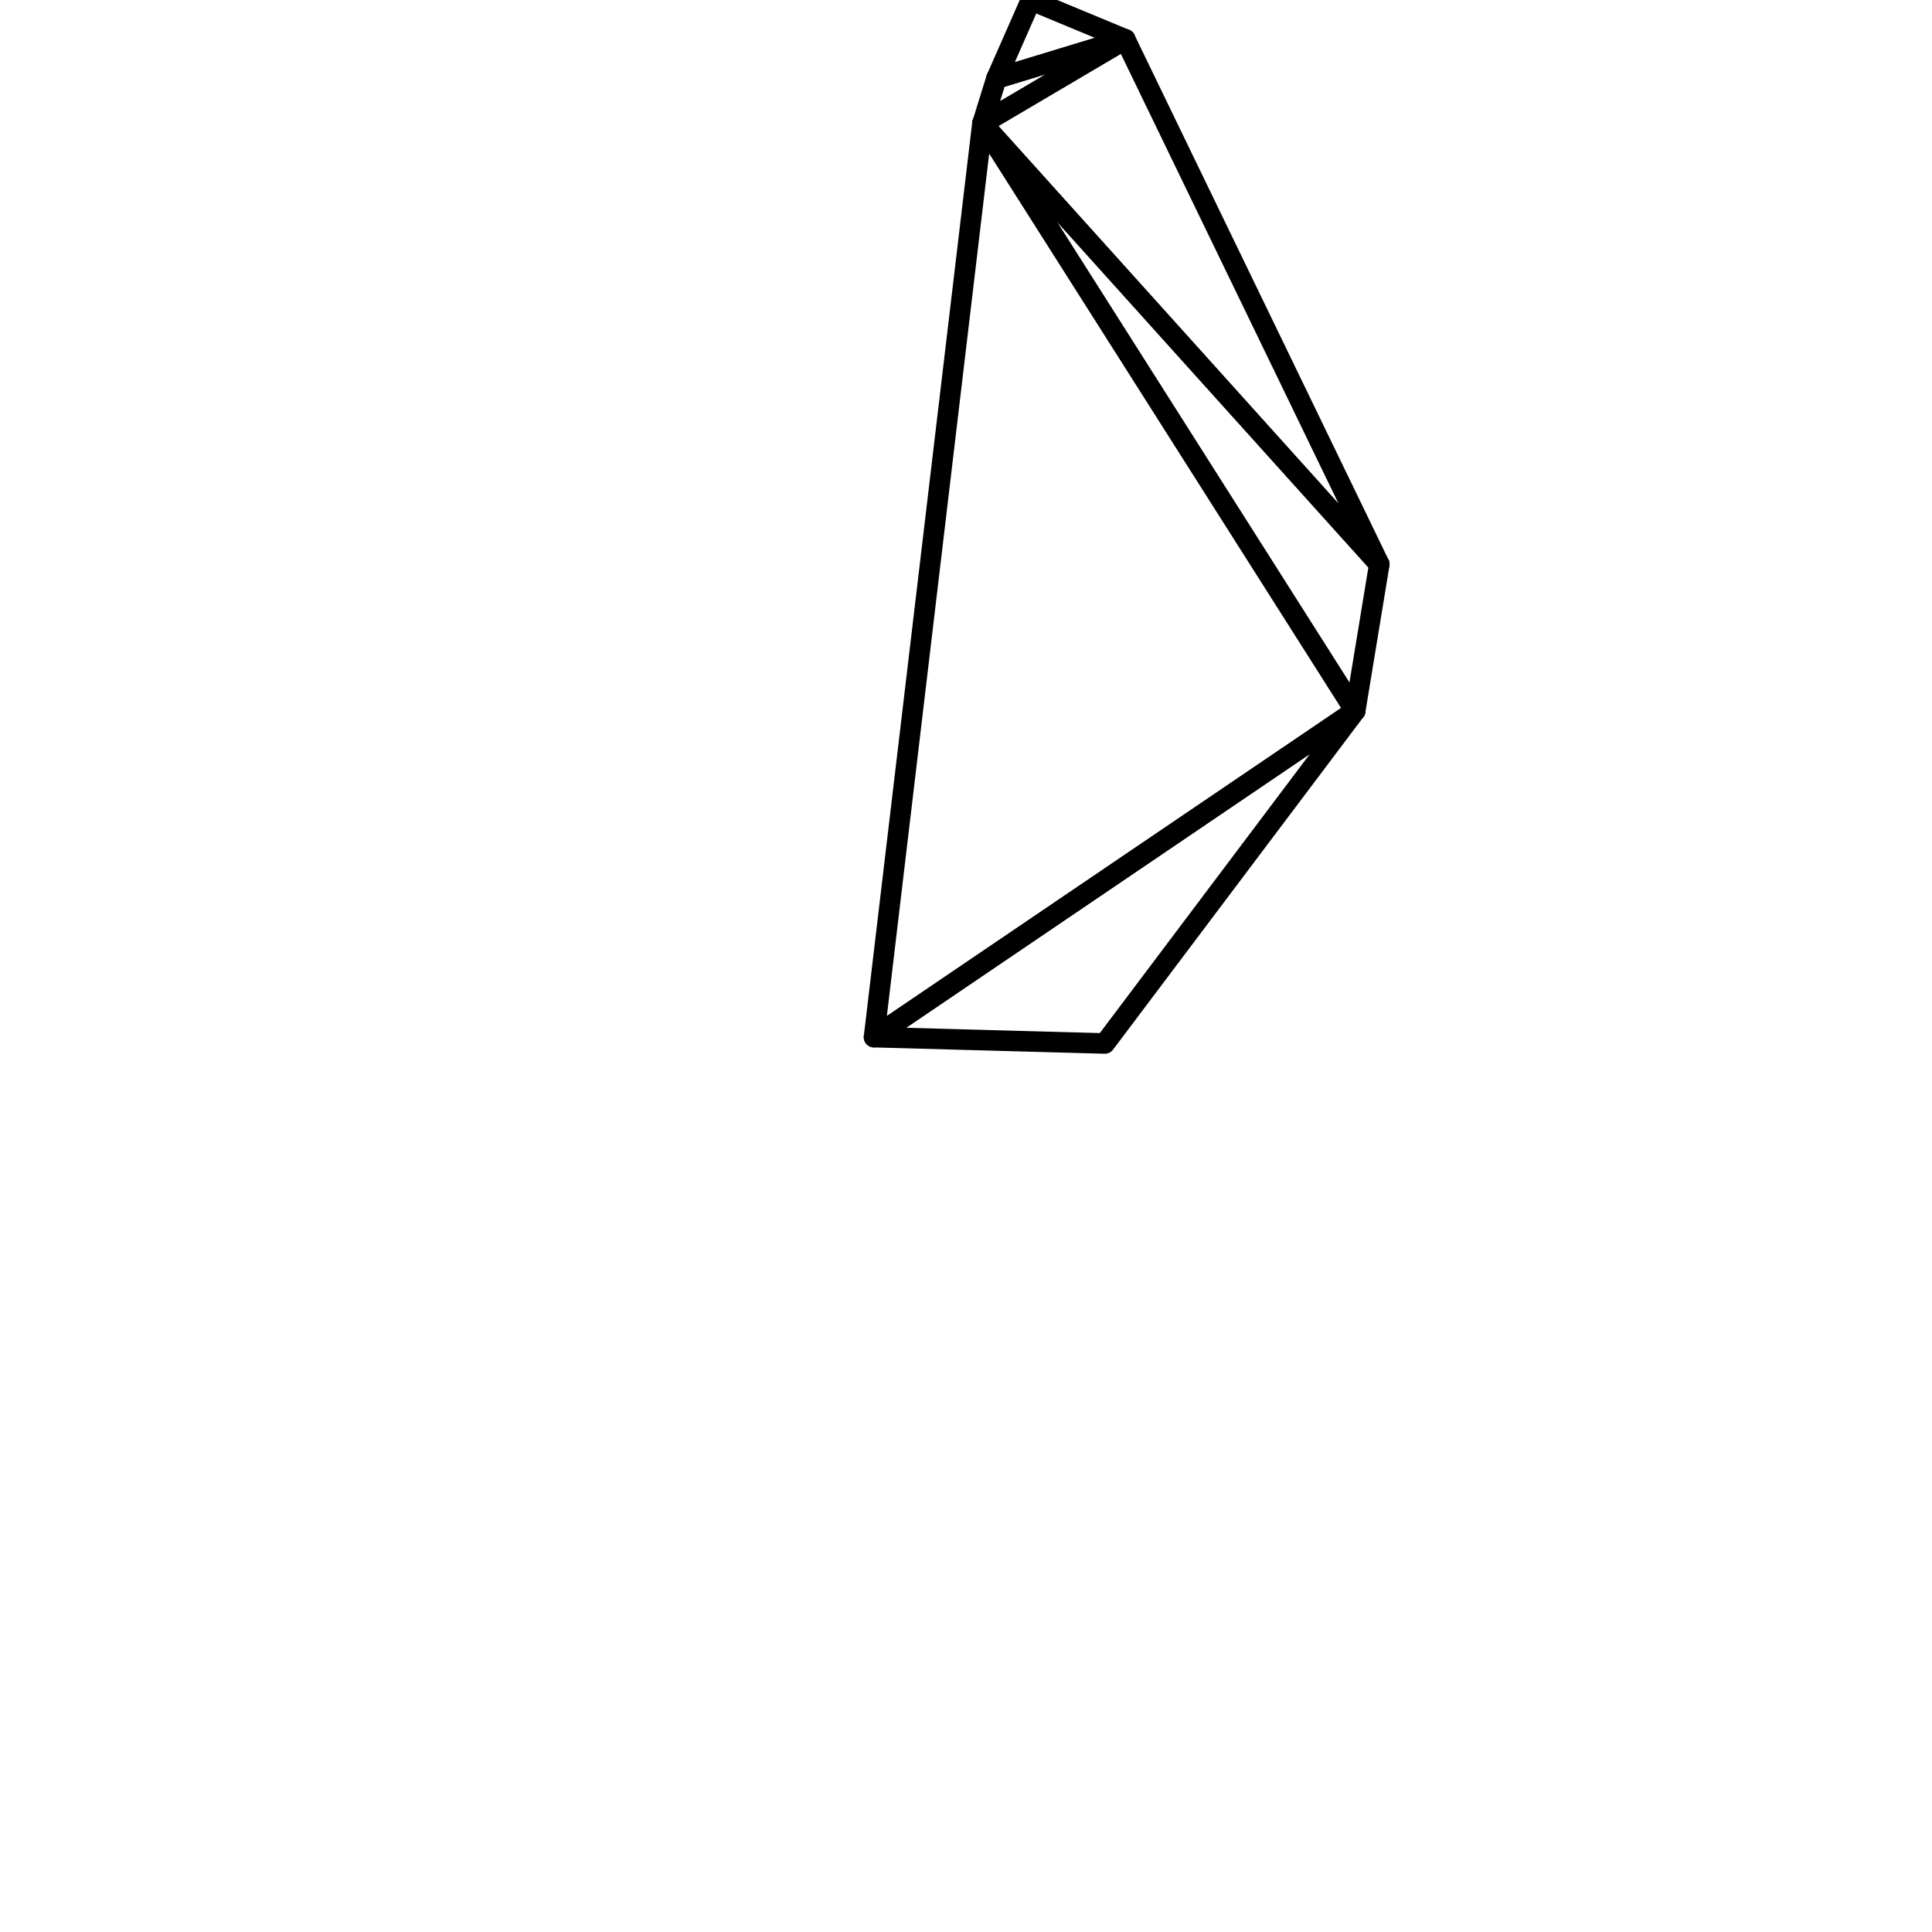
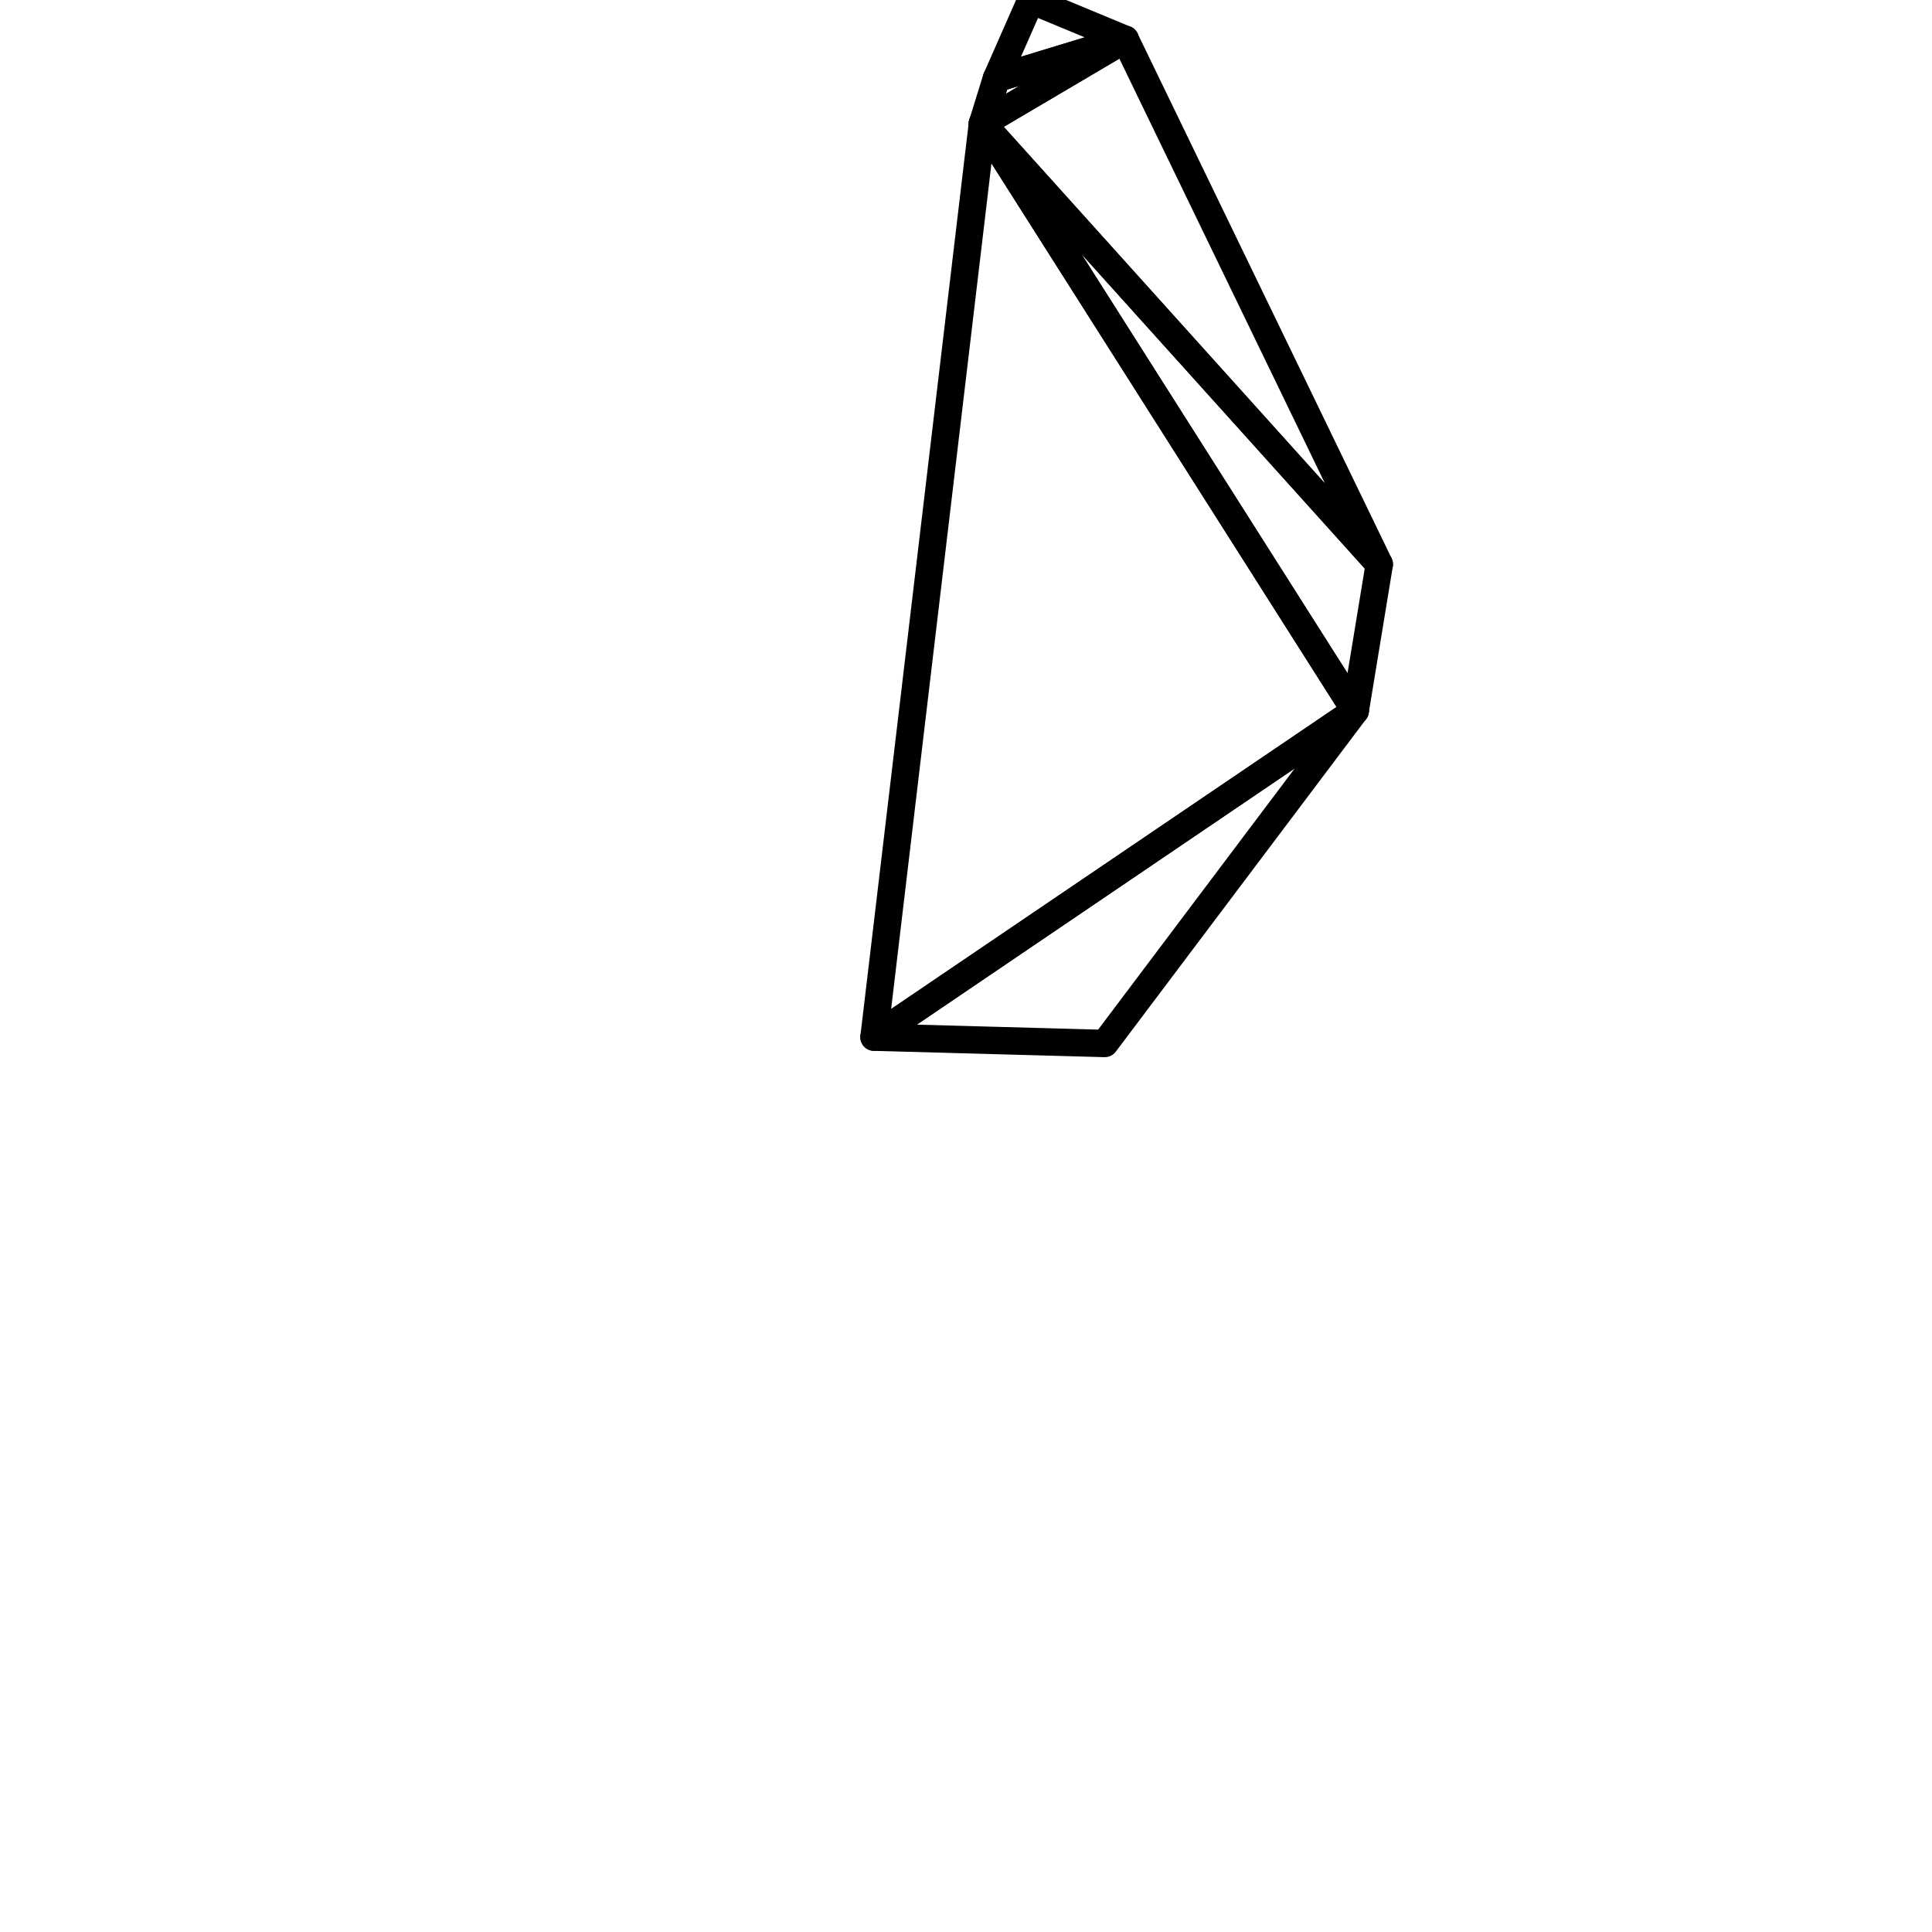
<svg xmlns="http://www.w3.org/2000/svg" version="1.1" id="Layer_1" x="0px" y="0px" width="400px" height="400px" viewBox="0 0 400 400" enable-background="new 0 0 400 400" xml:space="preserve">
  <g id="delaunay">
-     <path fill="none" stroke="#000000" stroke-width="4.252" stroke-linejoin="round" stroke-miterlimit="10" d="M206.295,16.258   l7.144-16.218l19.526,8.101L206.295,16.258z" />
-     <path fill="none" stroke="#000000" stroke-width="4.252" stroke-linejoin="round" stroke-miterlimit="10" d="M203.398,25.582   l2.896-9.324l26.67-8.117L203.398,25.582z" />
-     <path fill="none" stroke="#000000" stroke-width="4.252" stroke-linejoin="round" stroke-miterlimit="10" d="M280.58,147.177   L203.398,25.582l82.172,91.242L280.58,147.177z" />
-     <path fill="none" stroke="#000000" stroke-width="4.252" stroke-linejoin="round" stroke-miterlimit="10" d="M180.955,214.732   l22.443-189.15l77.182,121.595L180.955,214.732z" />
-     <path fill="none" stroke="#000000" stroke-width="4.252" stroke-linejoin="round" stroke-miterlimit="10" d="M285.57,116.824   l-82.172-91.242l29.566-17.441L285.57,116.824z" />
-     <path fill="none" stroke="#000000" stroke-width="4.252" stroke-linejoin="round" stroke-miterlimit="10" d="M228.743,216.041   l-47.788-1.309l99.625-67.556L228.743,216.041z" />
+     <path fill="none" stroke="#000000" stroke-width="5.669" stroke-linejoin="round" stroke-miterlimit="10" d="M206.295,16.258   l7.145-16.218l19.525,8.101L206.295,16.258z" />
+     <path fill="none" stroke="#000000" stroke-width="5.669" stroke-linejoin="round" stroke-miterlimit="10" d="M203.398,25.582   l2.896-9.324l26.67-8.117L203.398,25.582z" />
+     <path fill="none" stroke="#000000" stroke-width="5.669" stroke-linejoin="round" stroke-miterlimit="10" d="M280.58,147.177   L203.398,25.582l82.172,91.242L280.58,147.177z" />
+     <path fill="none" stroke="#000000" stroke-width="5.669" stroke-linejoin="round" stroke-miterlimit="10" d="M180.955,214.732   l22.443-189.15l77.182,121.595L180.955,214.732z" />
+     <path fill="none" stroke="#000000" stroke-width="5.669" stroke-linejoin="round" stroke-miterlimit="10" d="M285.57,116.824   l-82.172-91.242l29.565-17.441L285.57,116.824z" />
+     <path fill="none" stroke="#000000" stroke-width="5.669" stroke-linejoin="round" stroke-miterlimit="10" d="M228.743,216.041   l-47.788-1.309l99.625-67.557L228.743,216.041z" />
  </g>
</svg>
